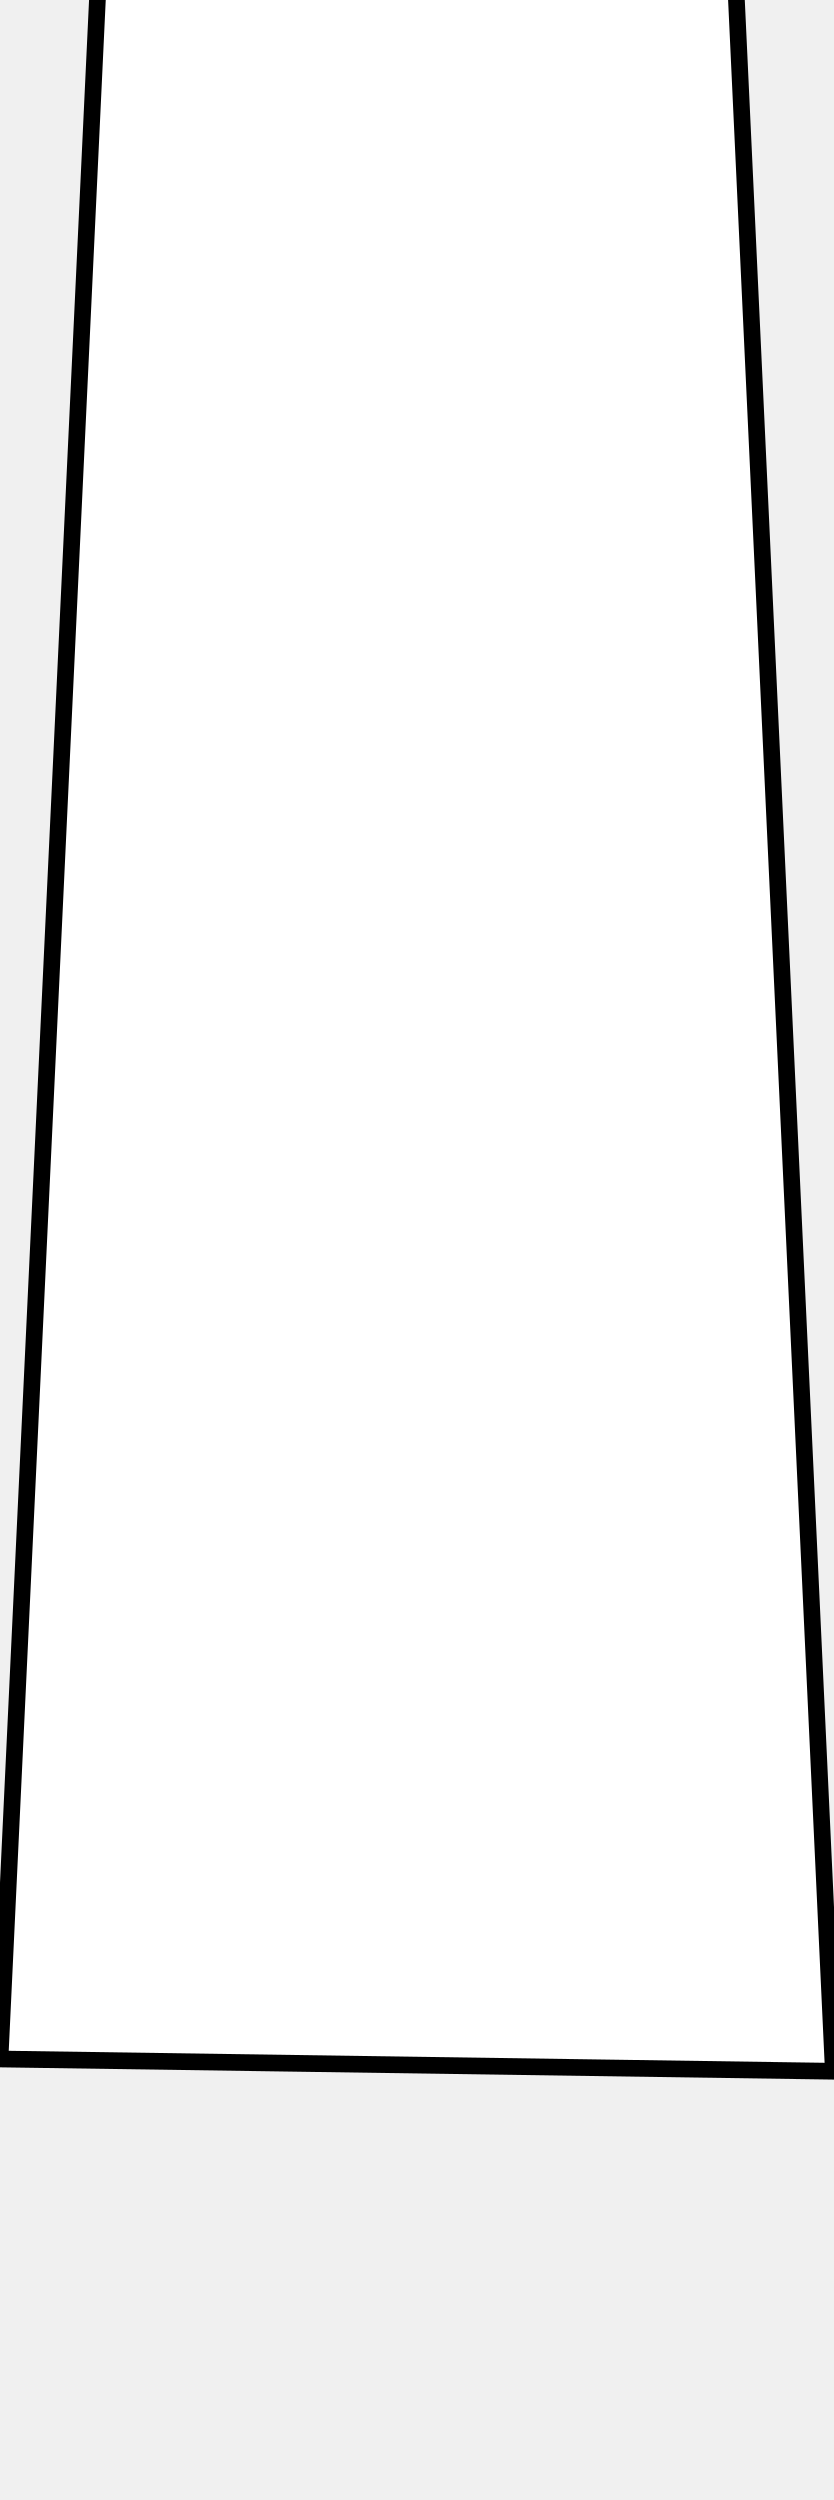
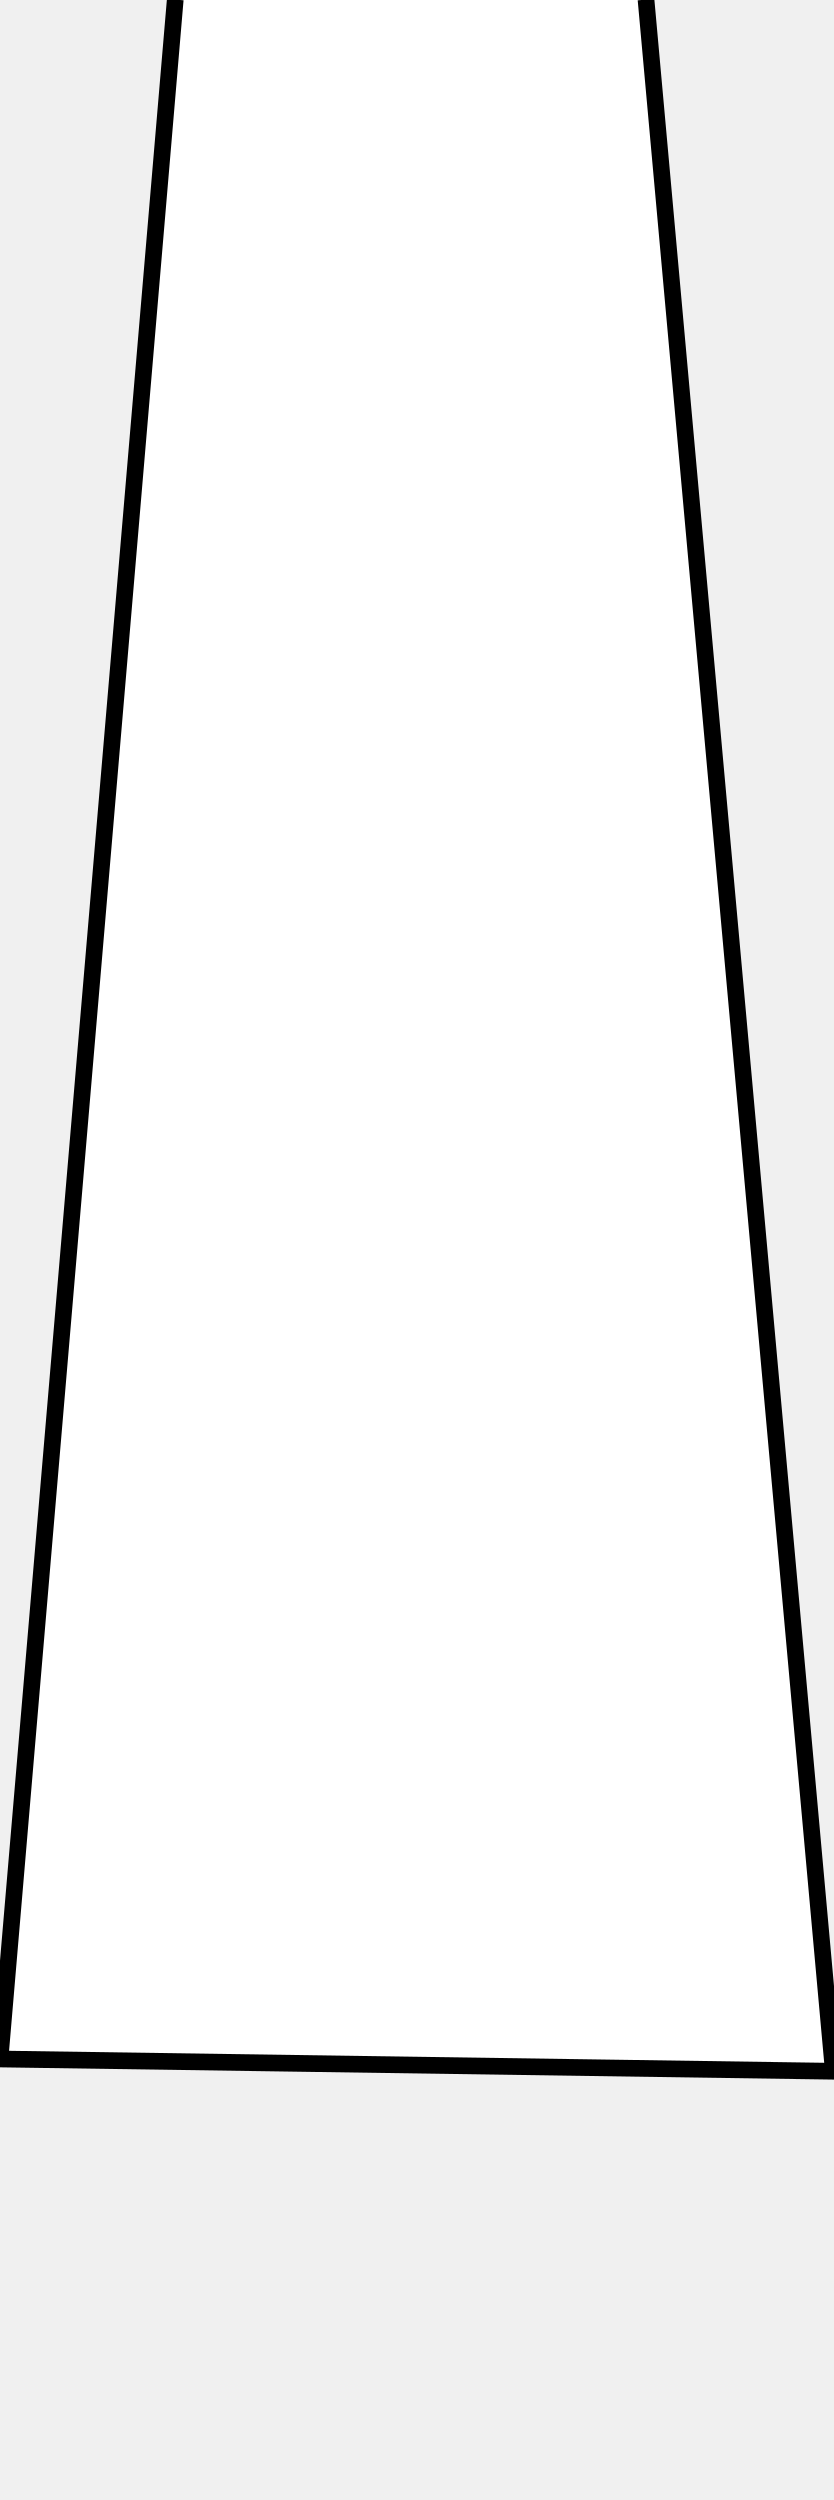
<svg xmlns="http://www.w3.org/2000/svg" version="1.1" id="图层_1" x="0px" y="0px" viewBox="0 0 100 300" style="enable-background:new 0 0 100 300;" xml:space="preserve">
  <style type="text/css">
	.st0{fill:#FFFFFF;stroke:#000000;stroke-width:2;stroke-miterlimit:10;}
</style>
-   <polyline class="st0" points="11.69,-0.05 0,247.08 100,248.55 88.37,-0.05 " />
+   <polyline class="st0" points="21.03,-0.05 0,247.08 100,248.55 77.52,-0.05 " />
</svg>
